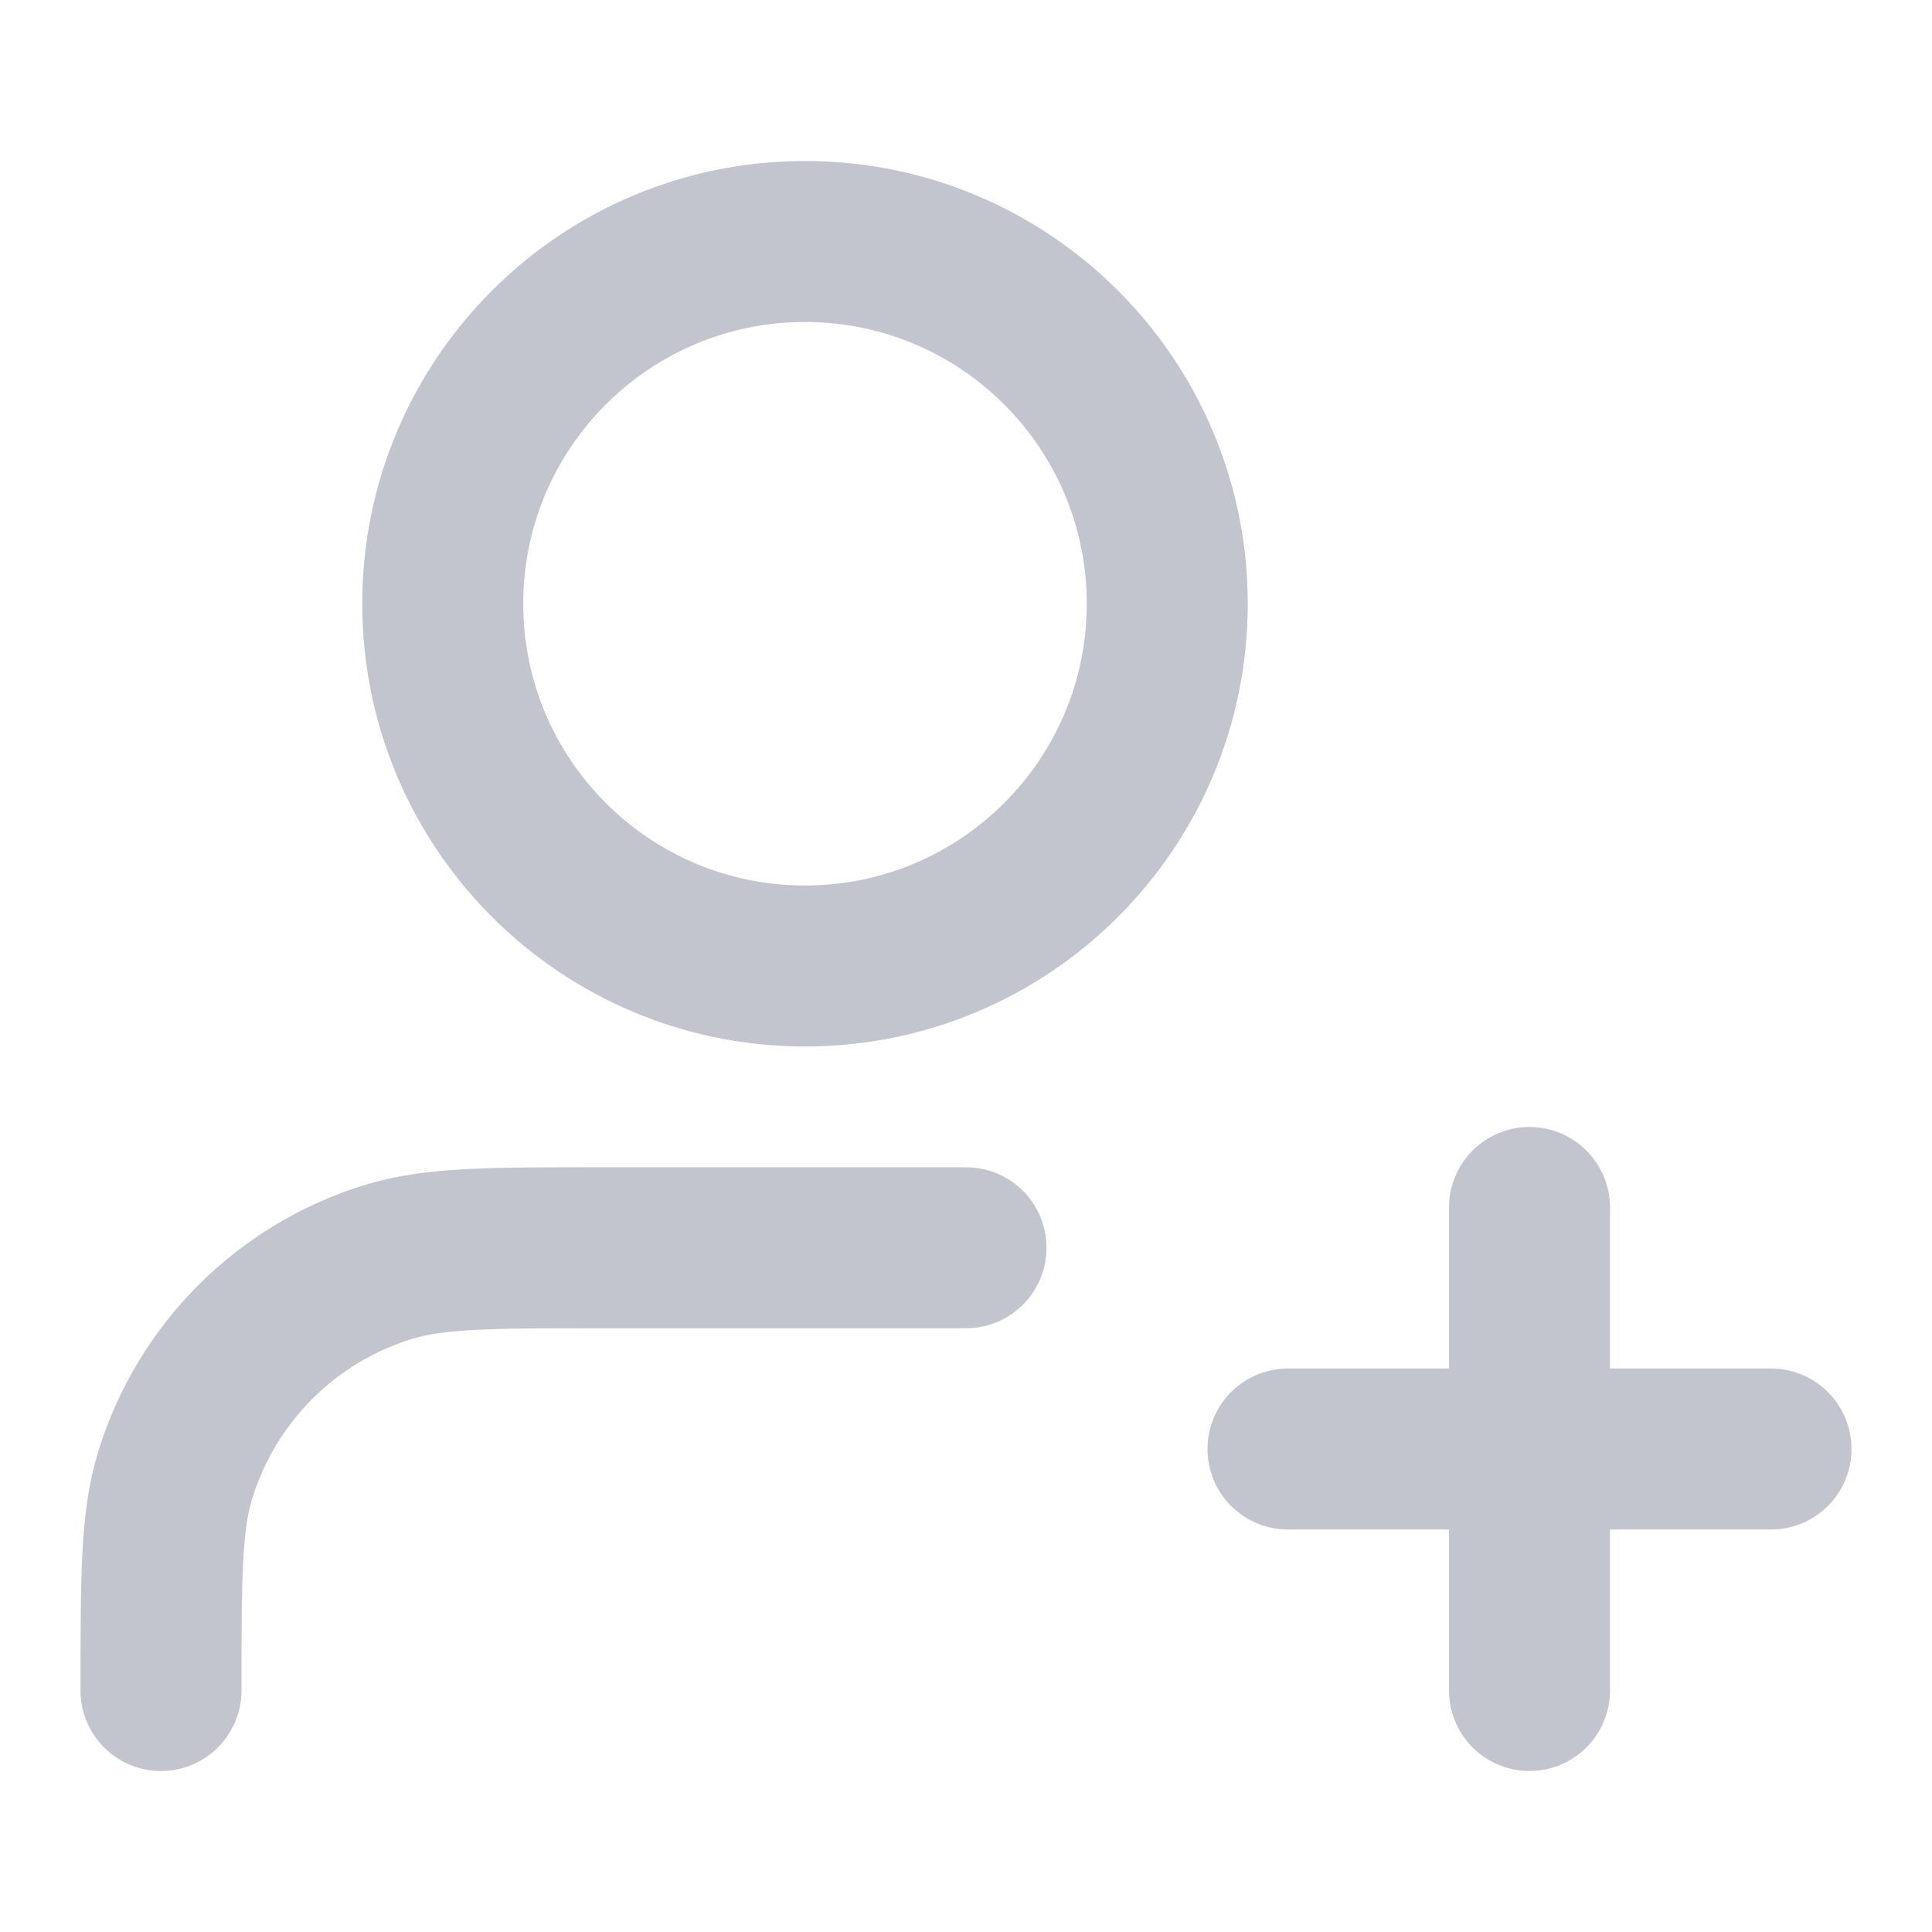
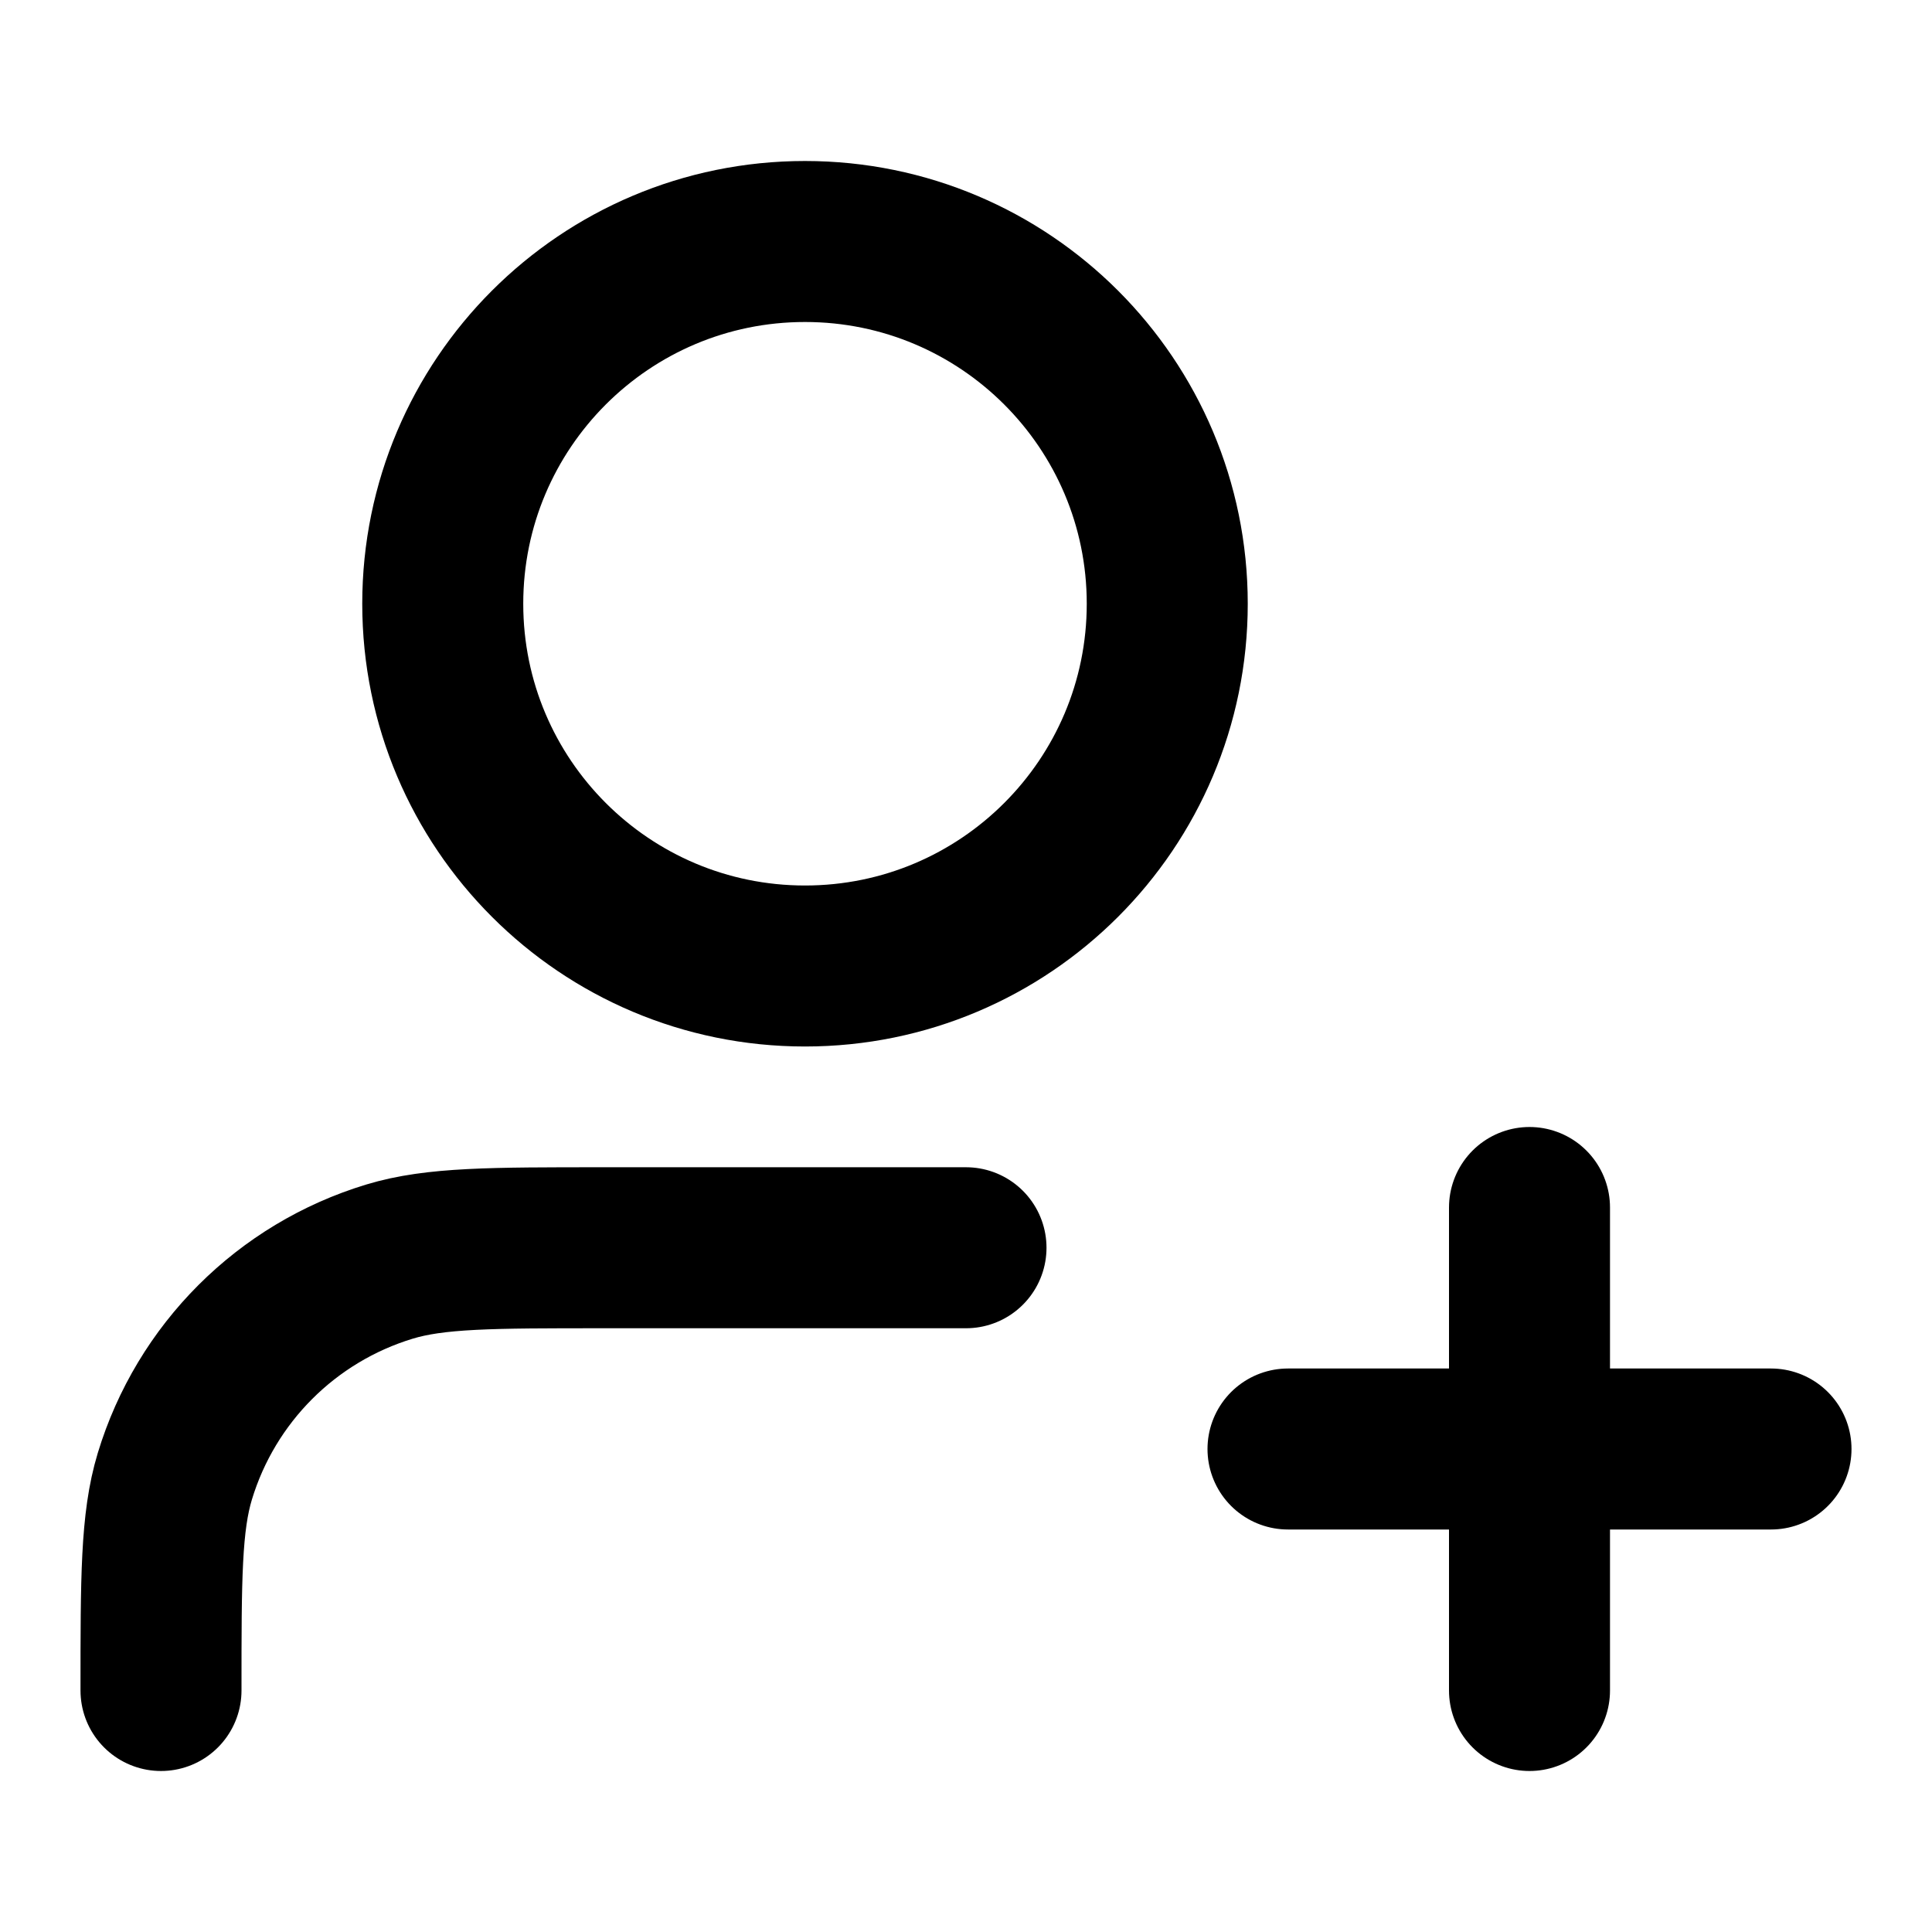
<svg xmlns="http://www.w3.org/2000/svg" viewBox="0 0 18 18" fill="none">
  <g id="user-plus-01">
-     <path id="Icon" d="M9 11.625H5.625C4.578 11.625 4.055 11.625 3.629 11.754C2.67 12.045 1.92 12.795 1.629 13.754C1.5 14.18 1.5 14.703 1.5 15.75M14.25 15.75V11.25M12 13.5H16.5M10.875 5.625C10.875 7.489 9.364 9 7.5 9C5.636 9 4.125 7.489 4.125 5.625C4.125 3.761 5.636 2.25 7.5 2.25C9.364 2.25 10.875 3.761 10.875 5.625Z" stroke="#C2C5CE" stroke-width="1.5" stroke-linecap="round" stroke-linejoin="round" />
+     <path id="Icon" d="M9 11.625H5.625C4.578 11.625 4.055 11.625 3.629 11.754C2.67 12.045 1.92 12.795 1.629 13.754C1.5 14.18 1.5 14.703 1.5 15.75M14.25 15.75V11.25M12 13.5H16.5M10.875 5.625C10.875 7.489 9.364 9 7.5 9C5.636 9 4.125 7.489 4.125 5.625C4.125 3.761 5.636 2.25 7.5 2.25C9.364 2.25 10.875 3.761 10.875 5.625Z" stroke="currentColor" stroke-width="1.5" stroke-linecap="round" stroke-linejoin="round" />
  </g>
</svg>
